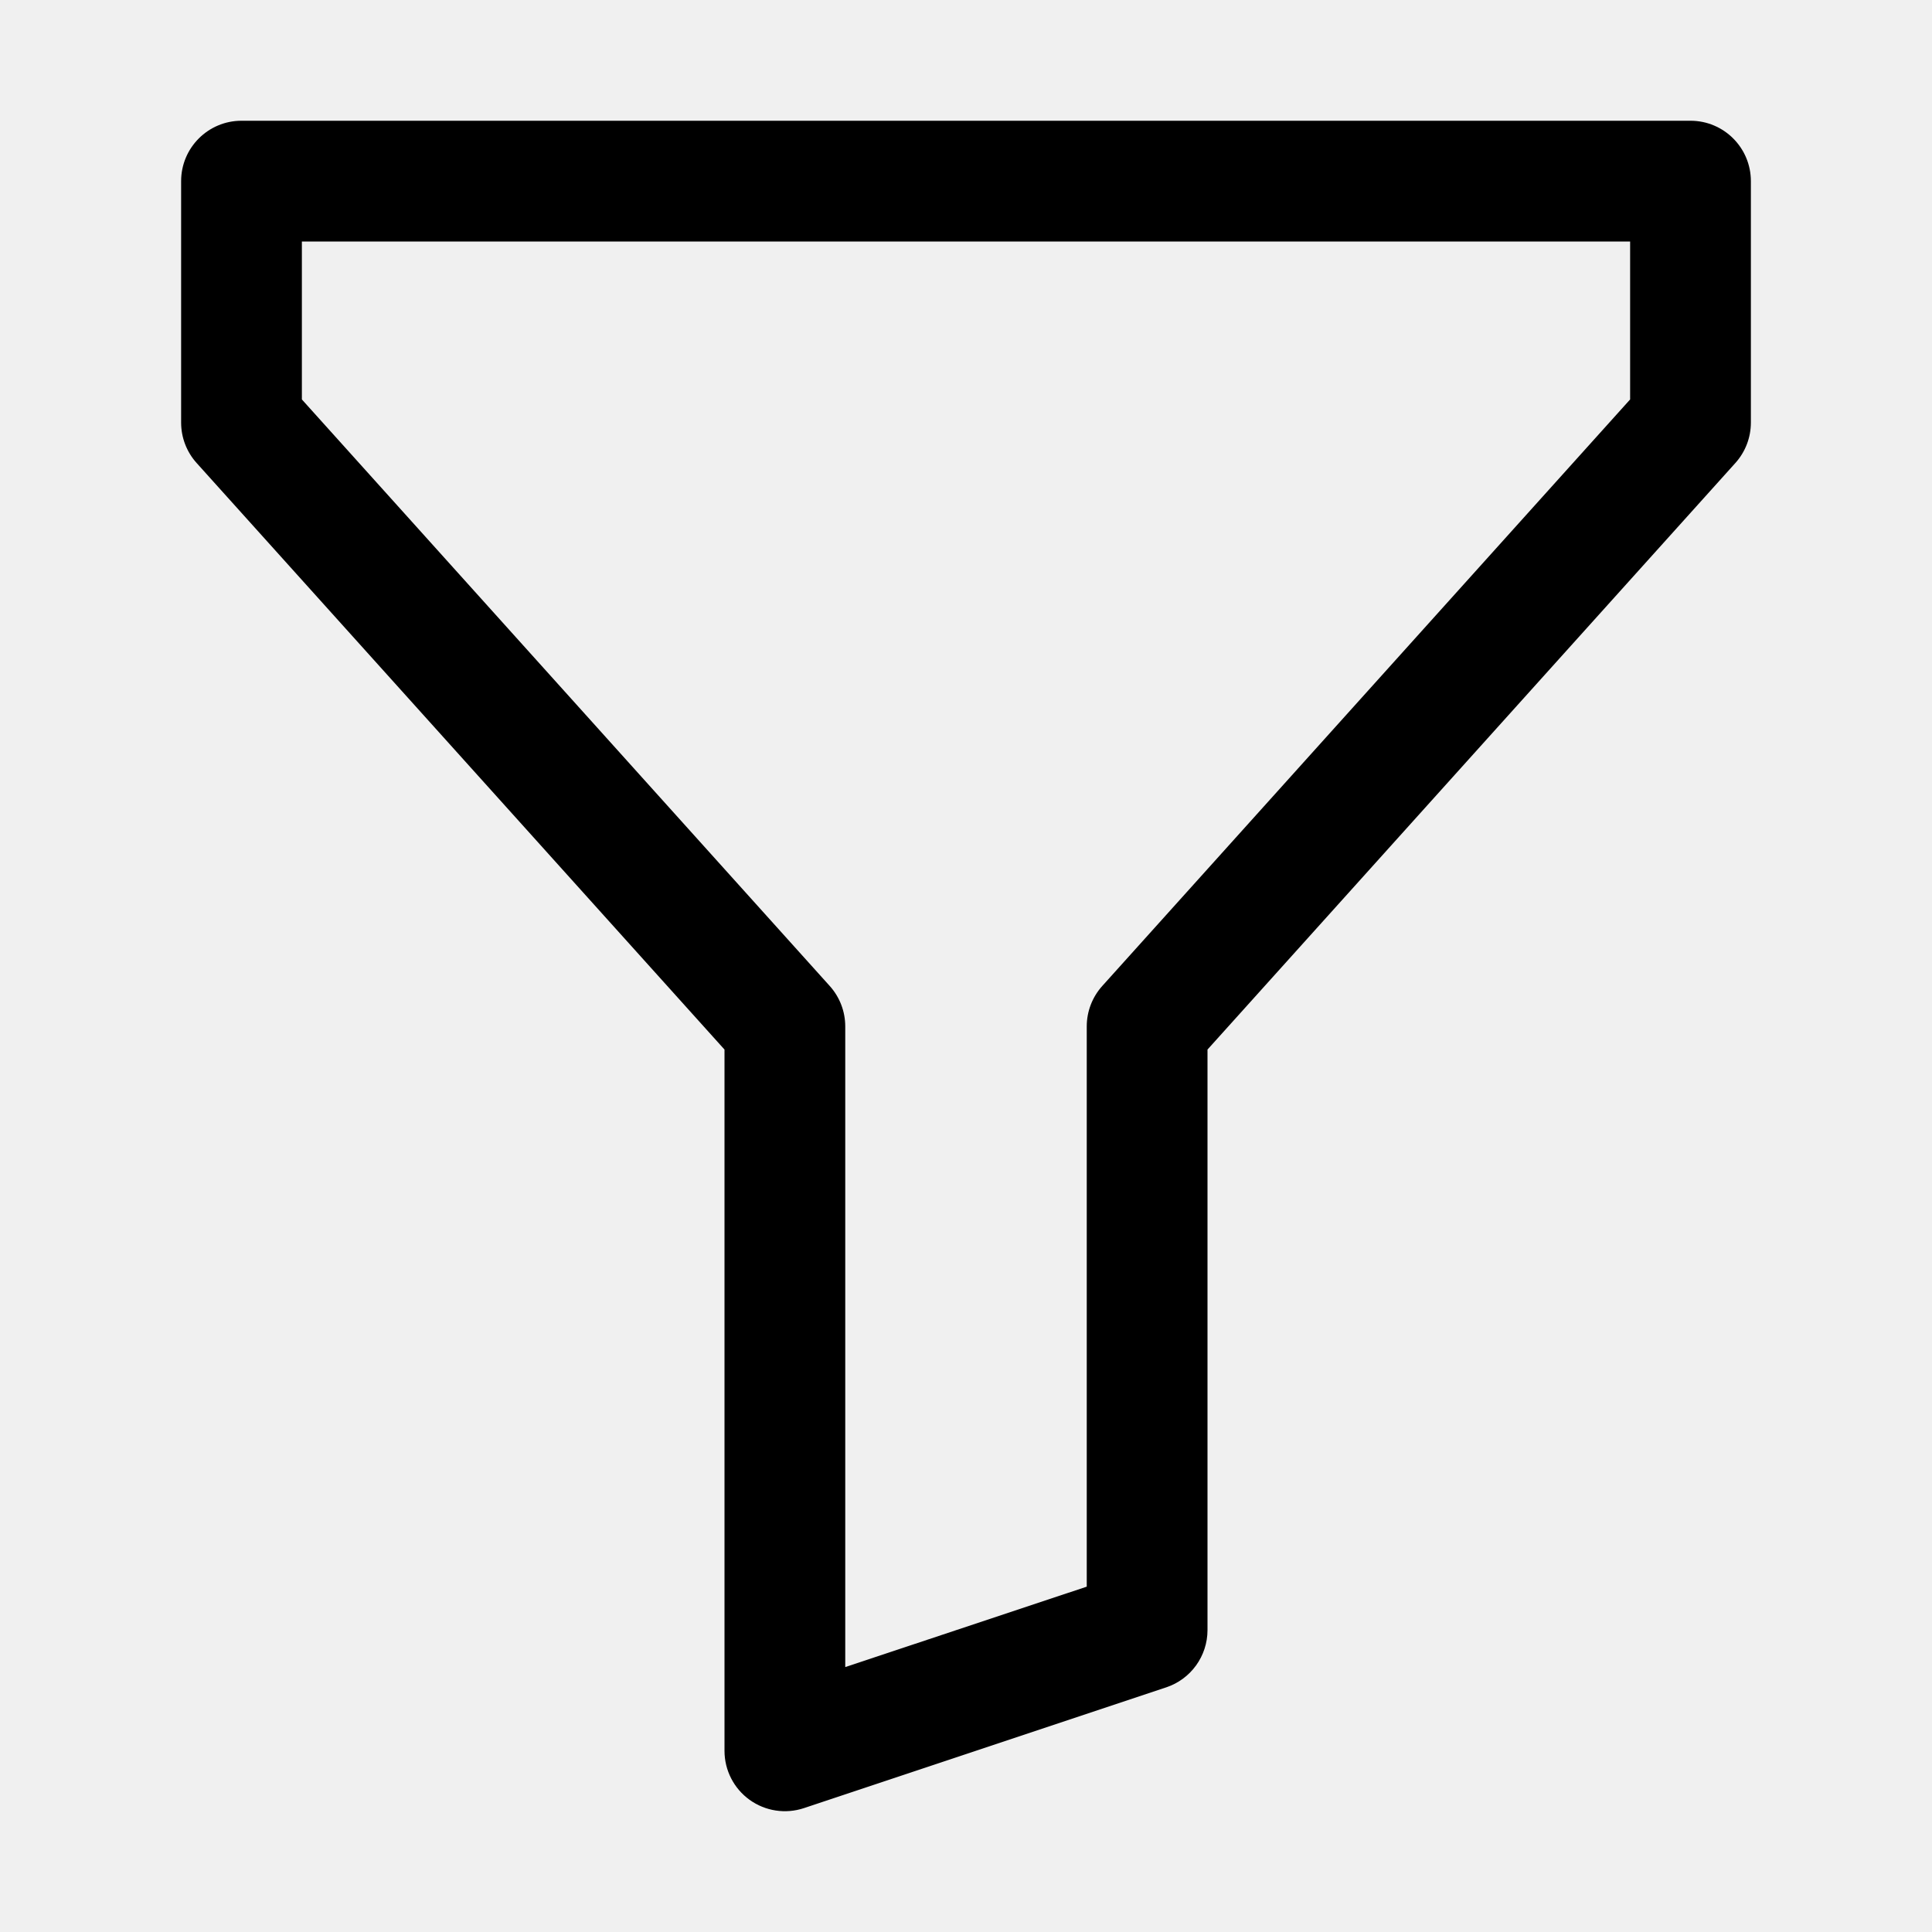
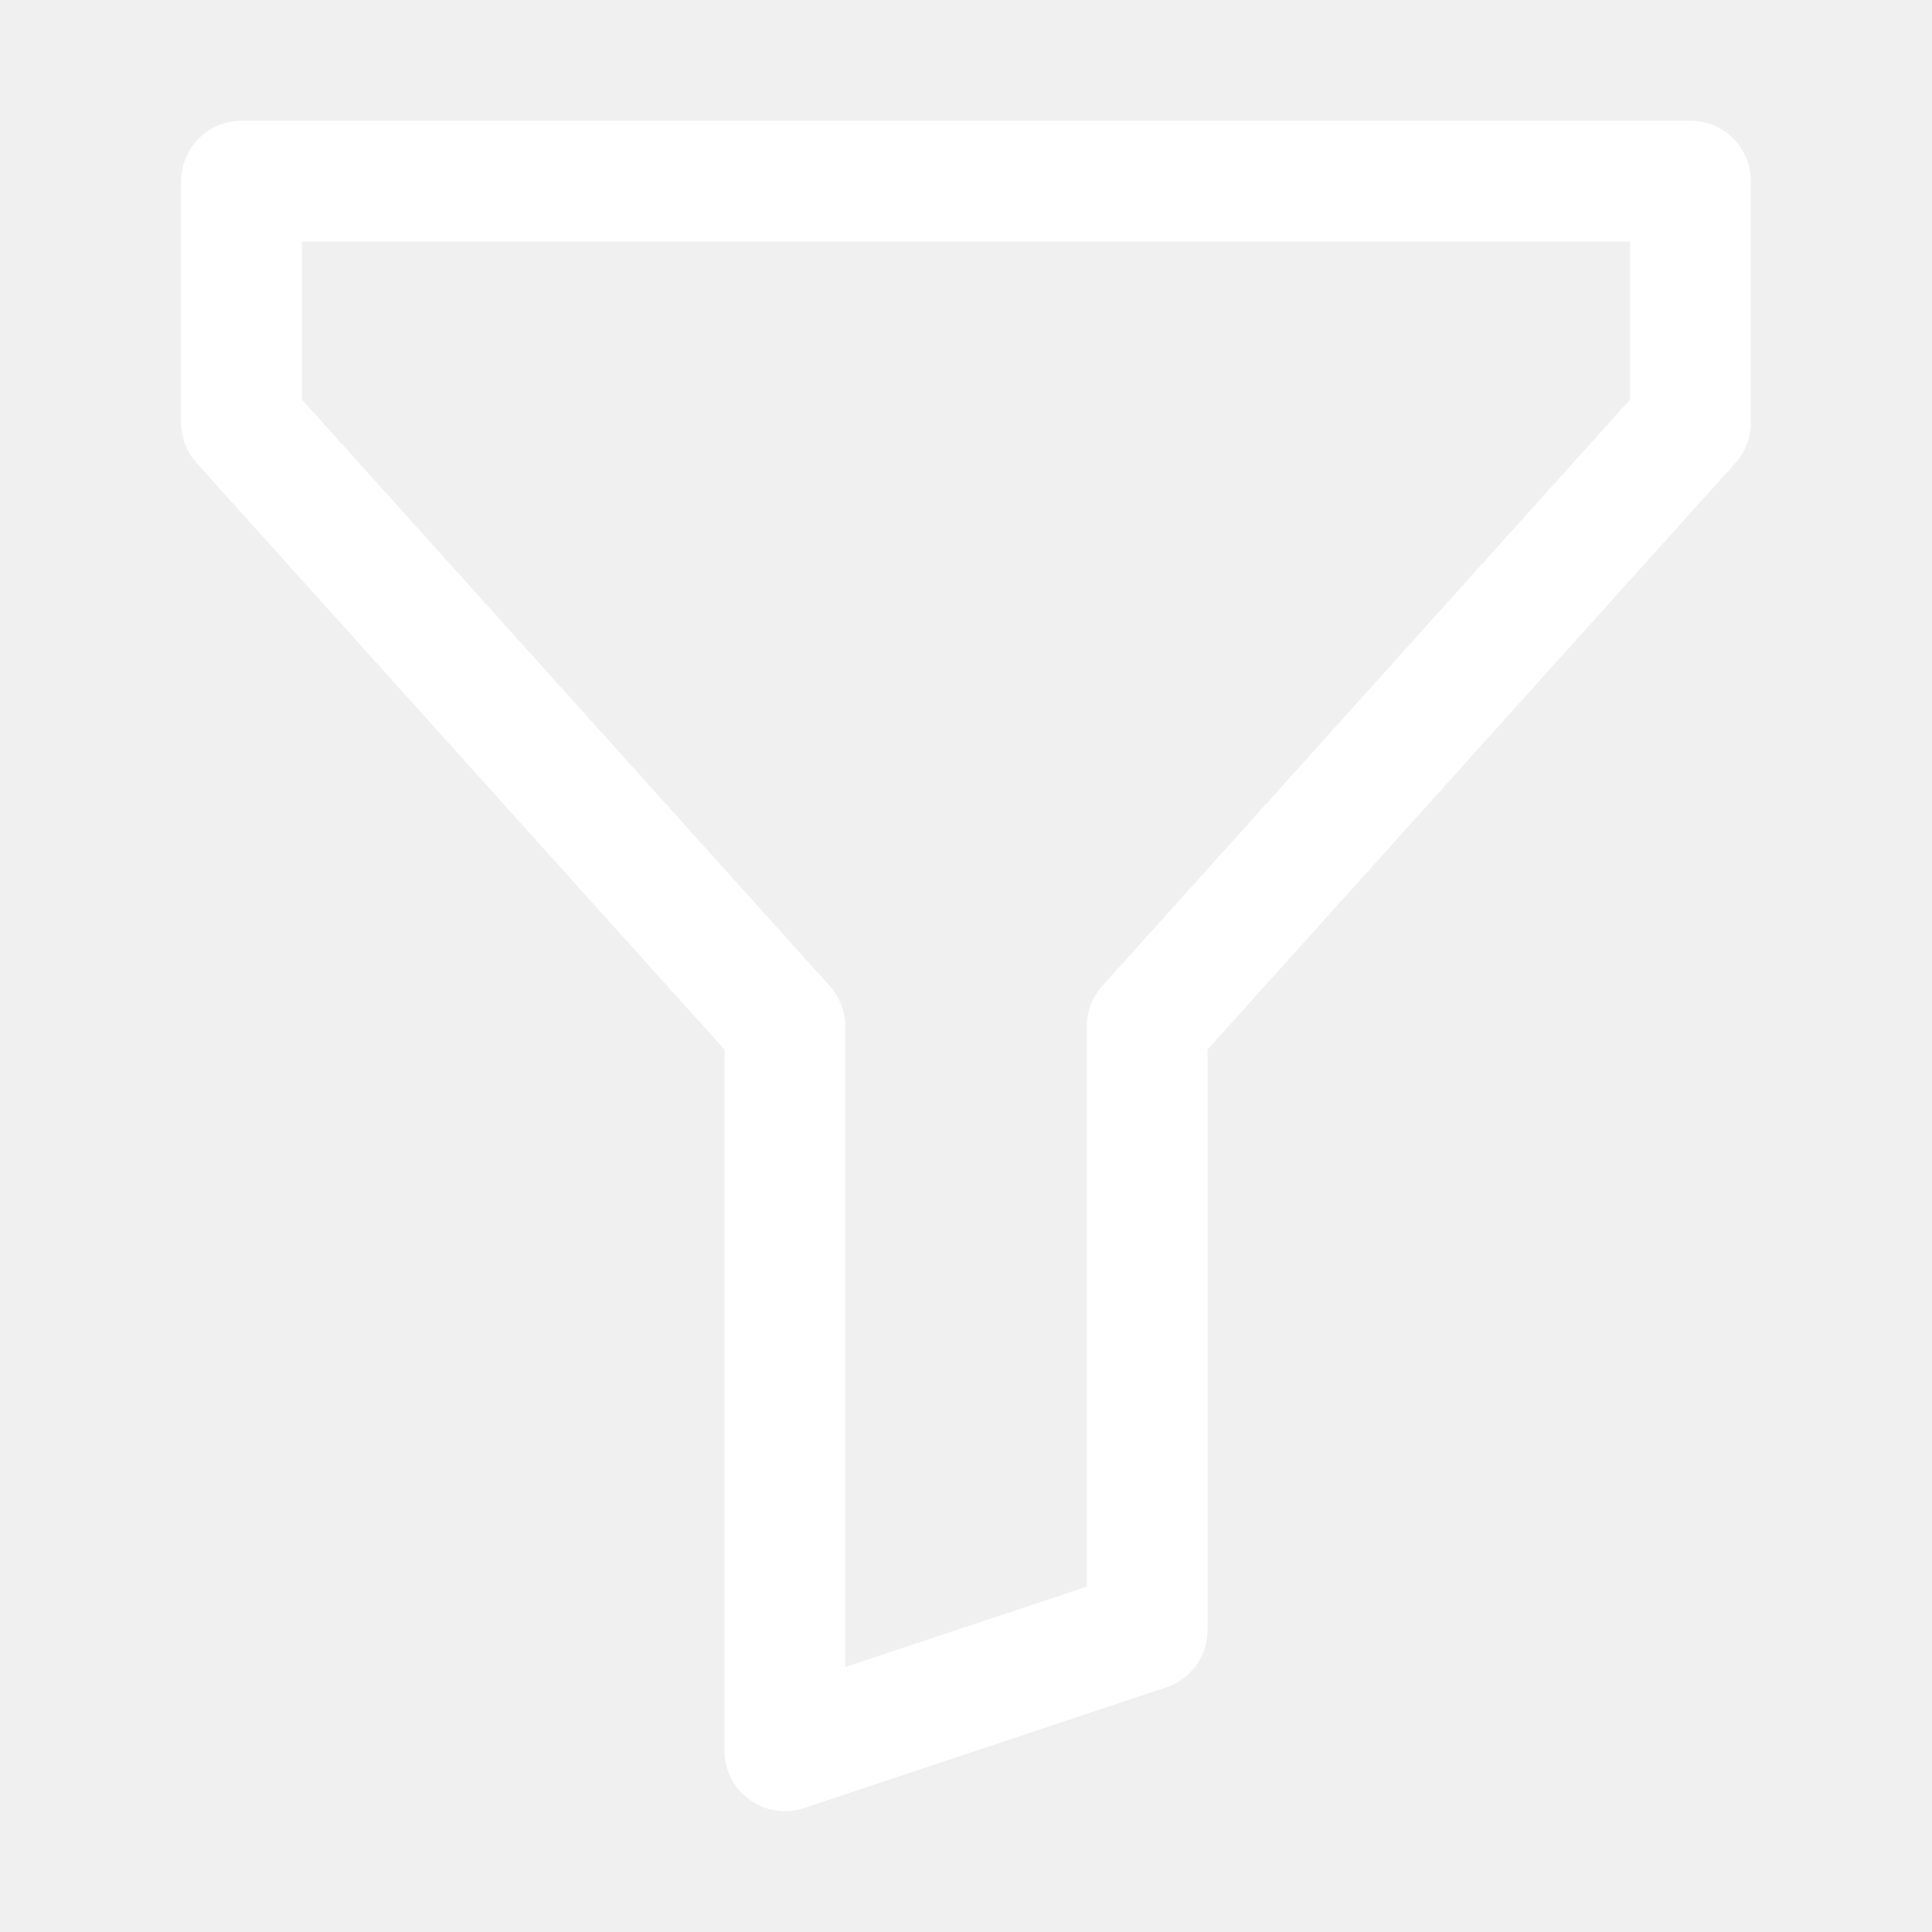
- <svg xmlns="http://www.w3.org/2000/svg" width="16" height="16" fill="currentColor" class="bi bi-funnel" viewBox="0 0 16 16">
+ <svg xmlns="http://www.w3.org/2000/svg" width="16" height="16" fill="white" class="bi bi-funnel" viewBox="0 0 16 16">
  <path d="M1.5 1.5A.5.5 0 0 1 2 1h12a.5.5 0 0 1 .5.5v2a.5.5 0 0 1-.128.334L10 8.692V13.5a.5.5 0 0 1-.342.474l-3 1A.5.5 0 0 1 6 14.5V8.692L1.628 3.834A.5.5 0 0 1 1.5 3.5v-2zm1 .5v1.308l4.372 4.858A.5.5 0 0 1 7 8.5v5.306l2-.666V8.5a.5.5 0 0 1 .128-.334L13.5 3.308V2h-11z" />
</svg>
